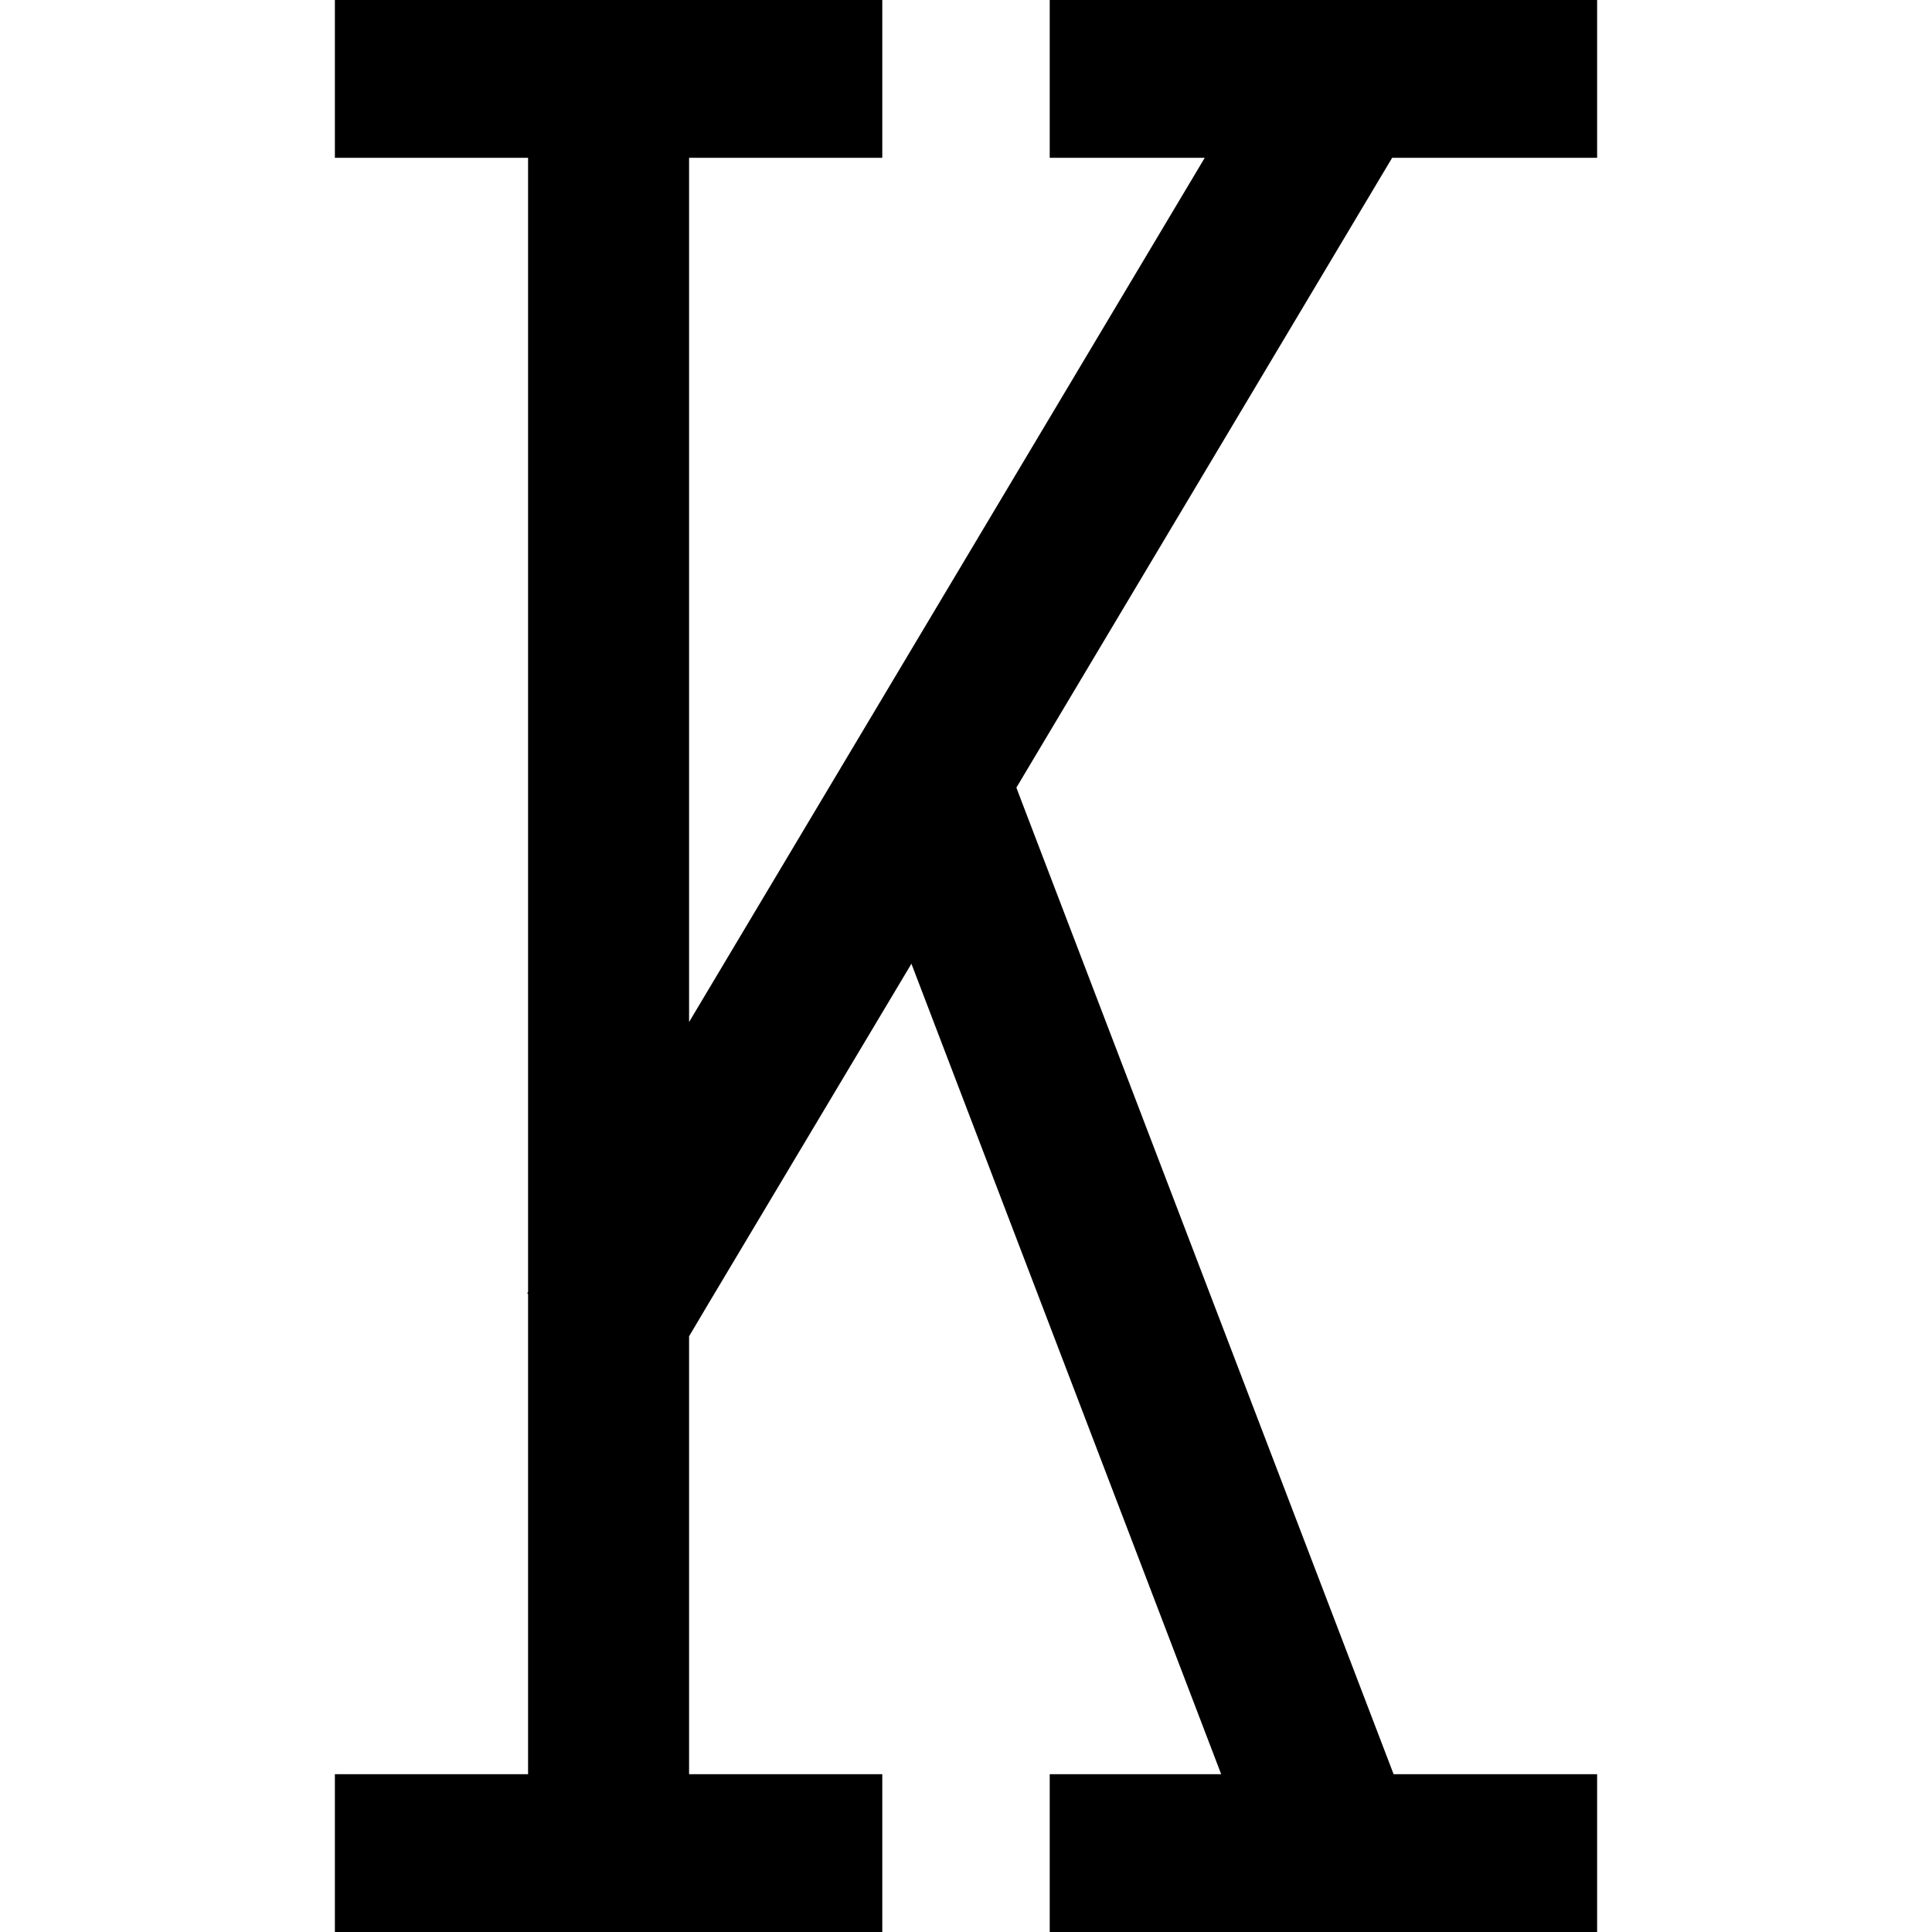
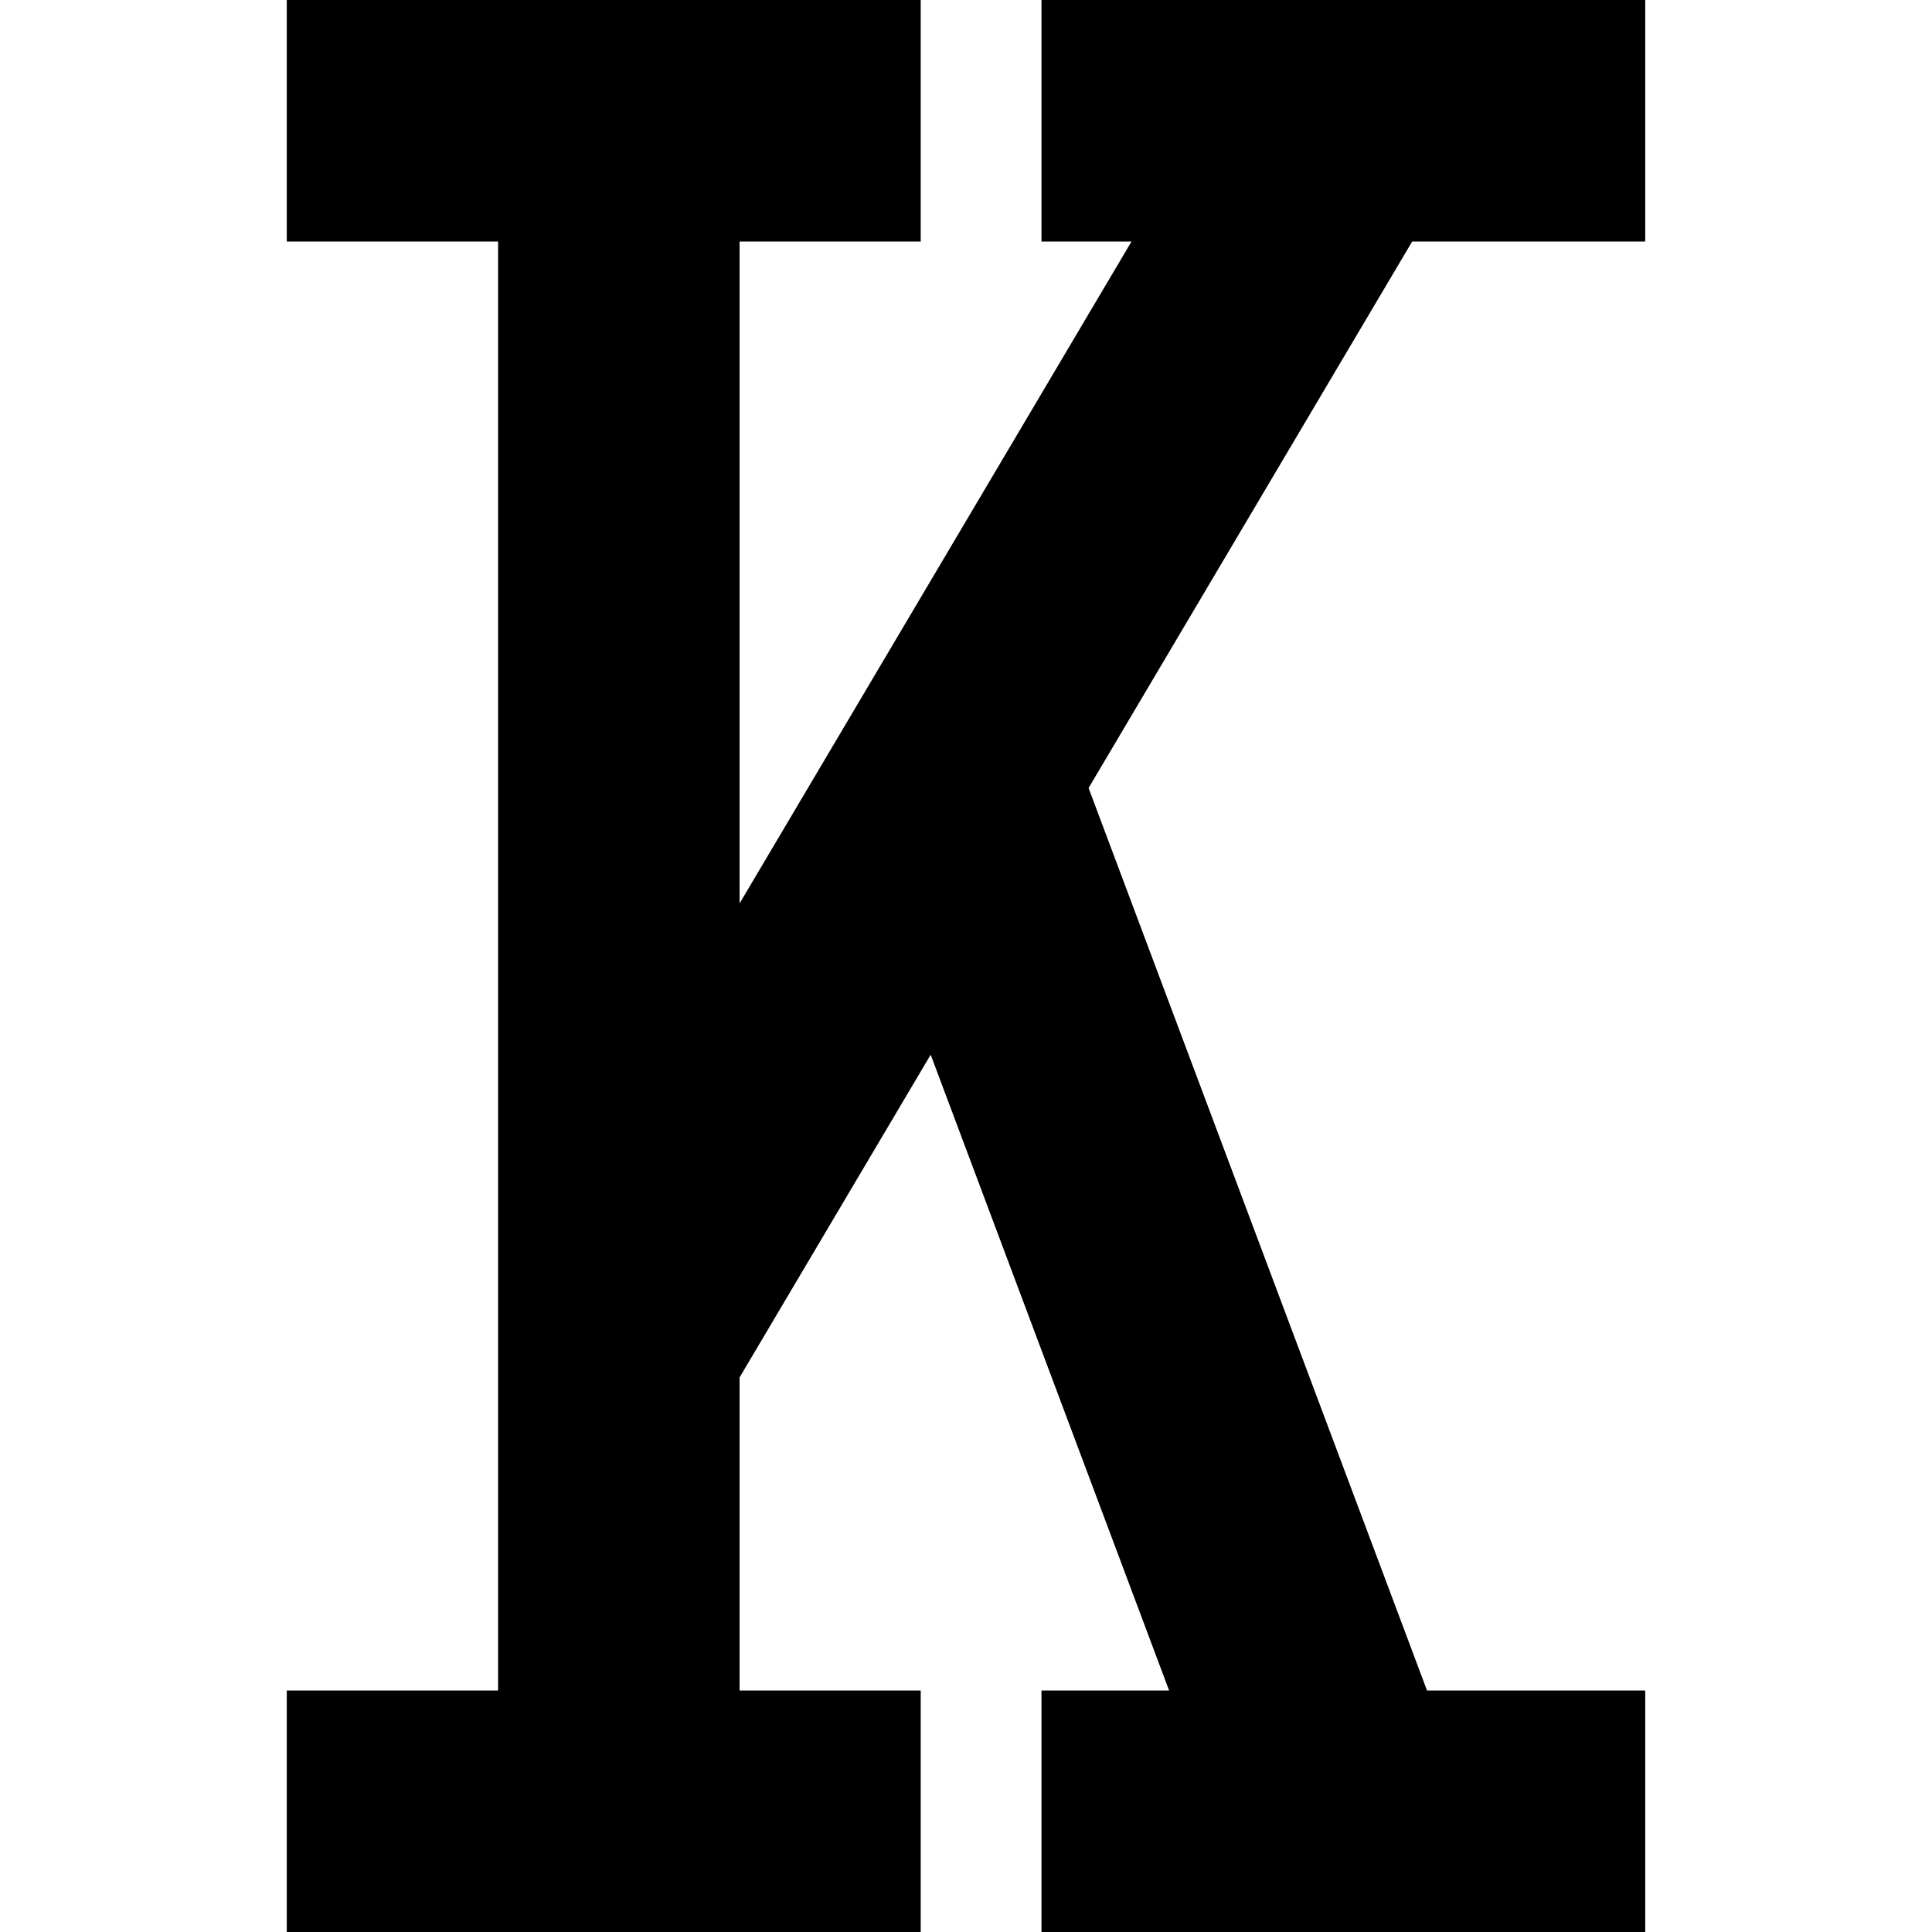
- <svg xmlns="http://www.w3.org/2000/svg" viewBox="0 0 12 12">
-   <path d="M2.08-.02h3.4v1h-1.2v5.368L7.483.98H6.52v-1h3.4v1H8.647L6.313 4.892l.034.09 2.309 6.038H9.92v1h-3.4v-1h1.065L5.661 5.986l-1.272 2.13-.109.184v2.72h1.2v1h-3.4v-1h1.2V8.037l-.005-.004.005-.01V.98h-1.2z" />
+ <svg xmlns="http://www.w3.org/2000/svg" fill="none" viewBox="0 0 32 32">
+   <path stroke="currentColor" stroke-linecap="square" stroke-width="4" d="M6.75 2h3.5m3 0h-3m0 0v28m-3.5 0h6.5m6-28h6m-3 0L11 21m8.25 9h6m-3 0-6-16" />
</svg>
